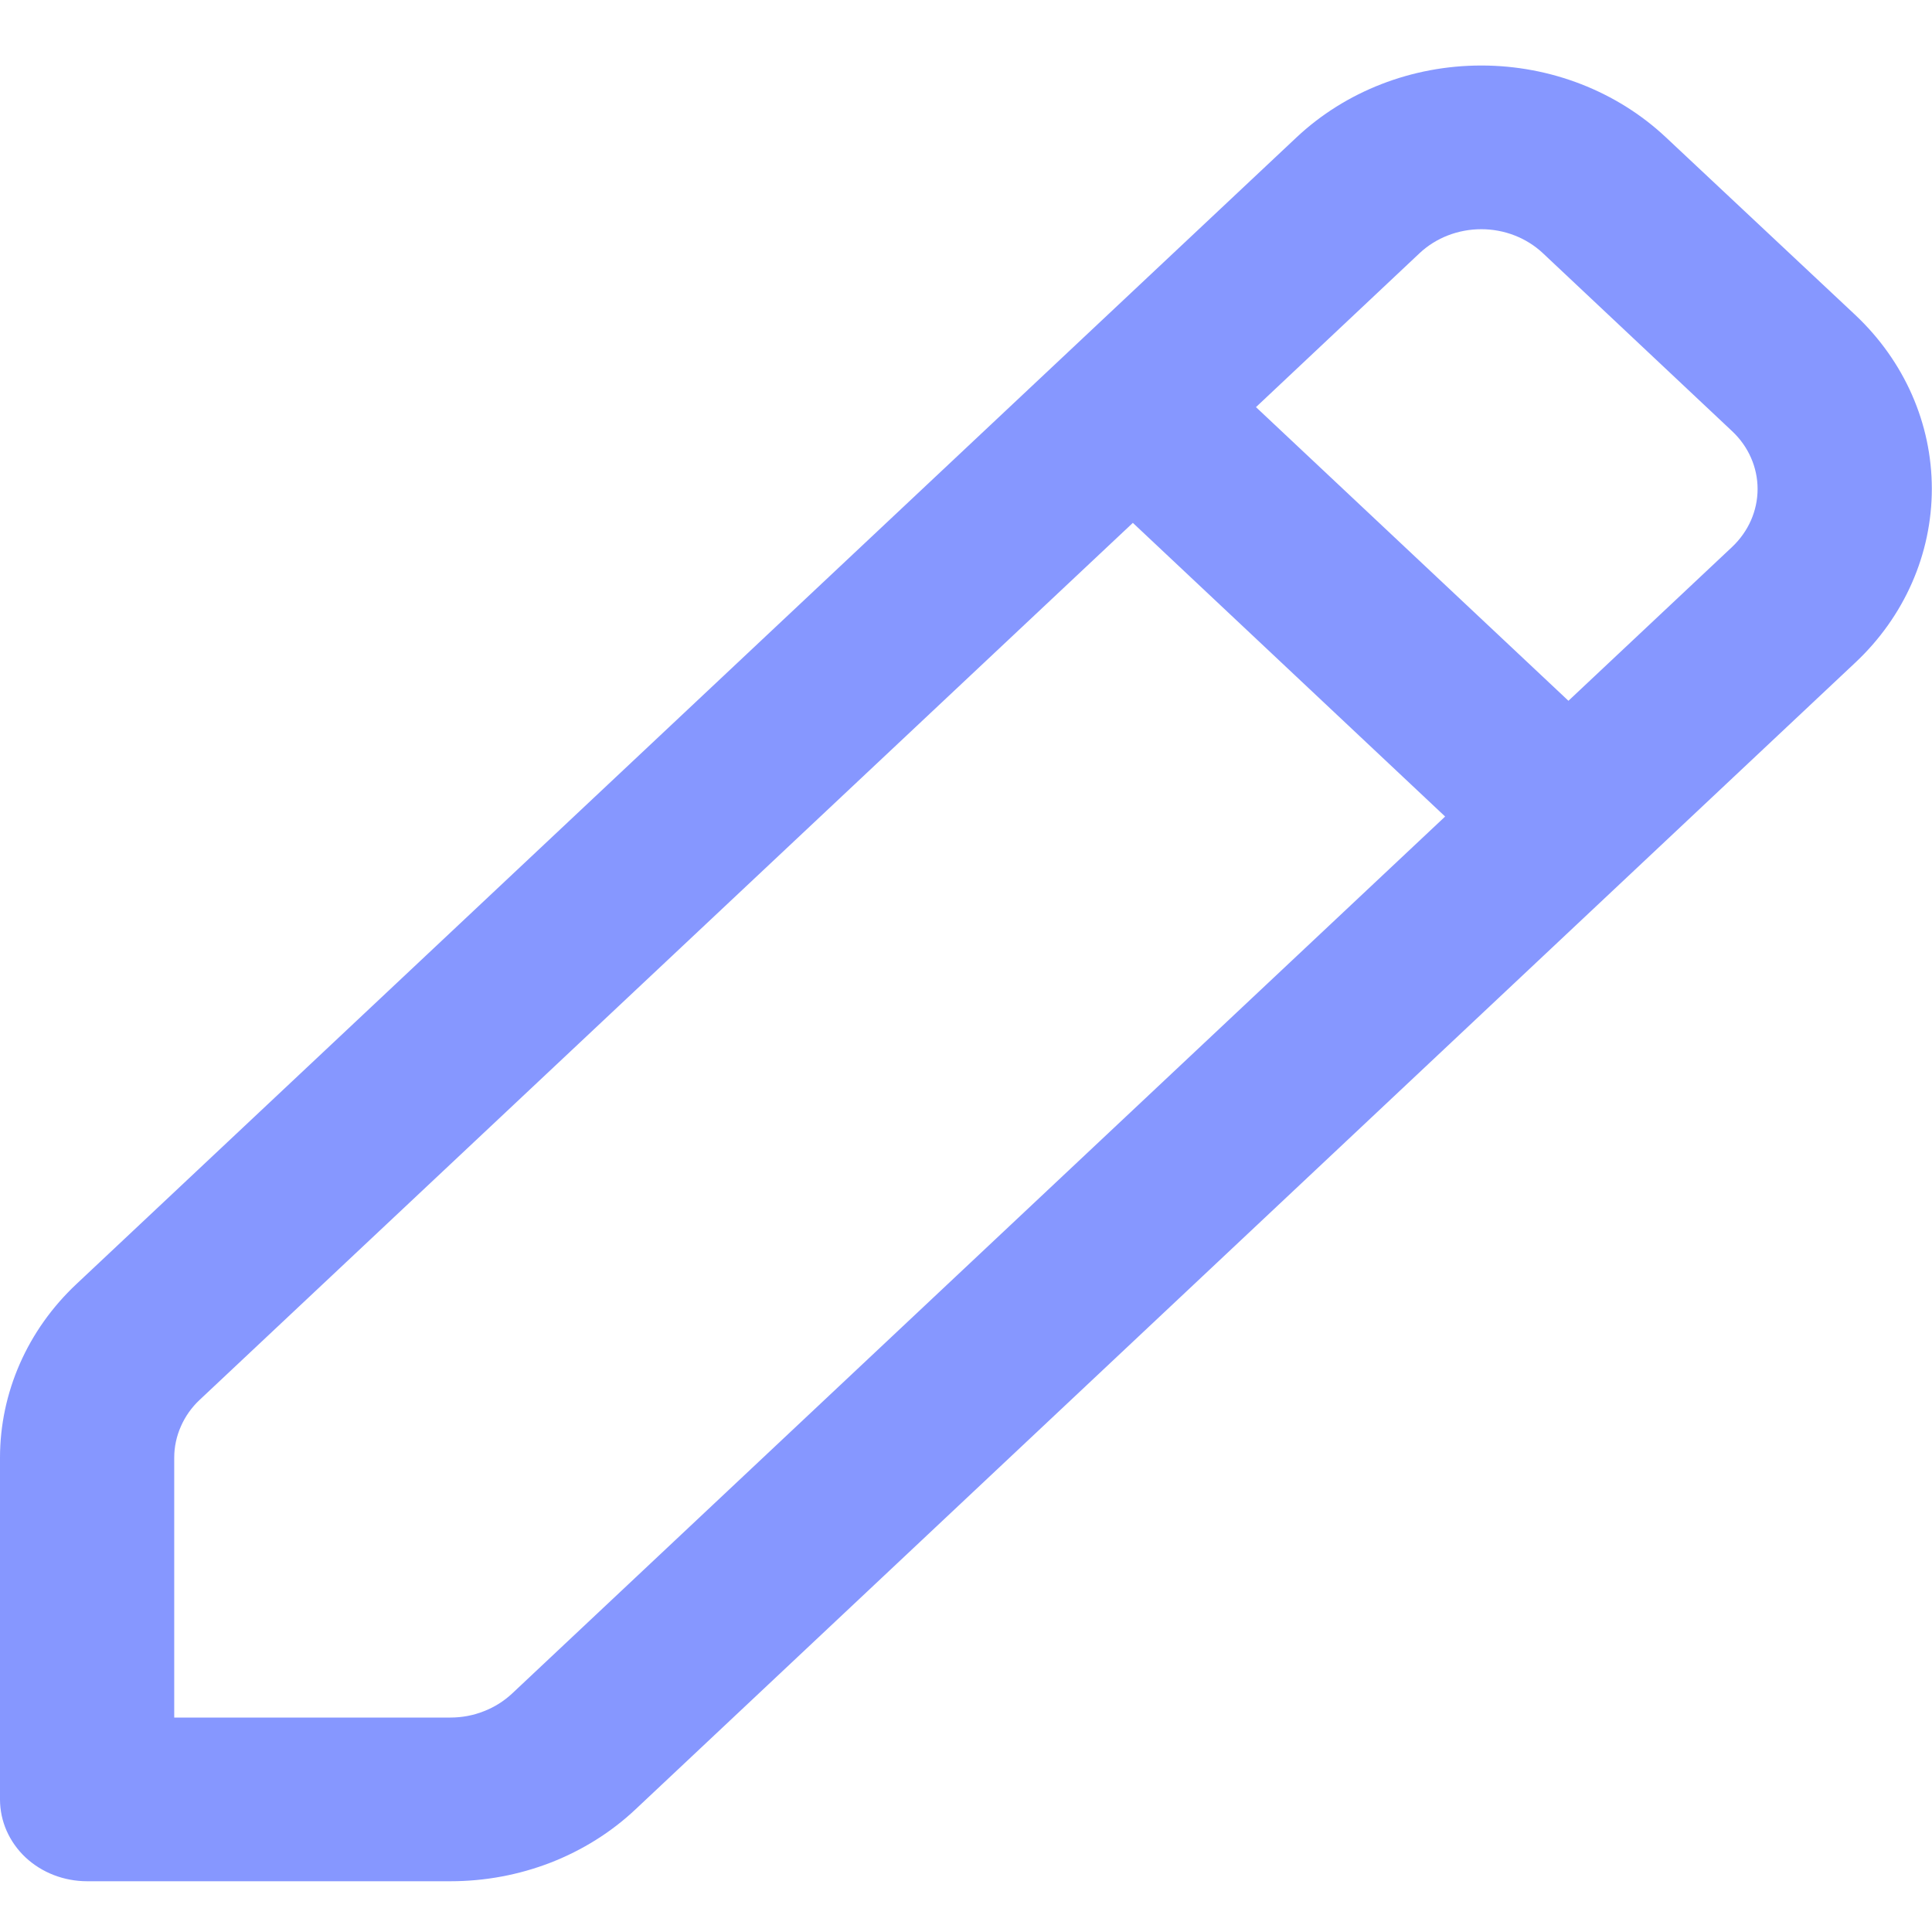
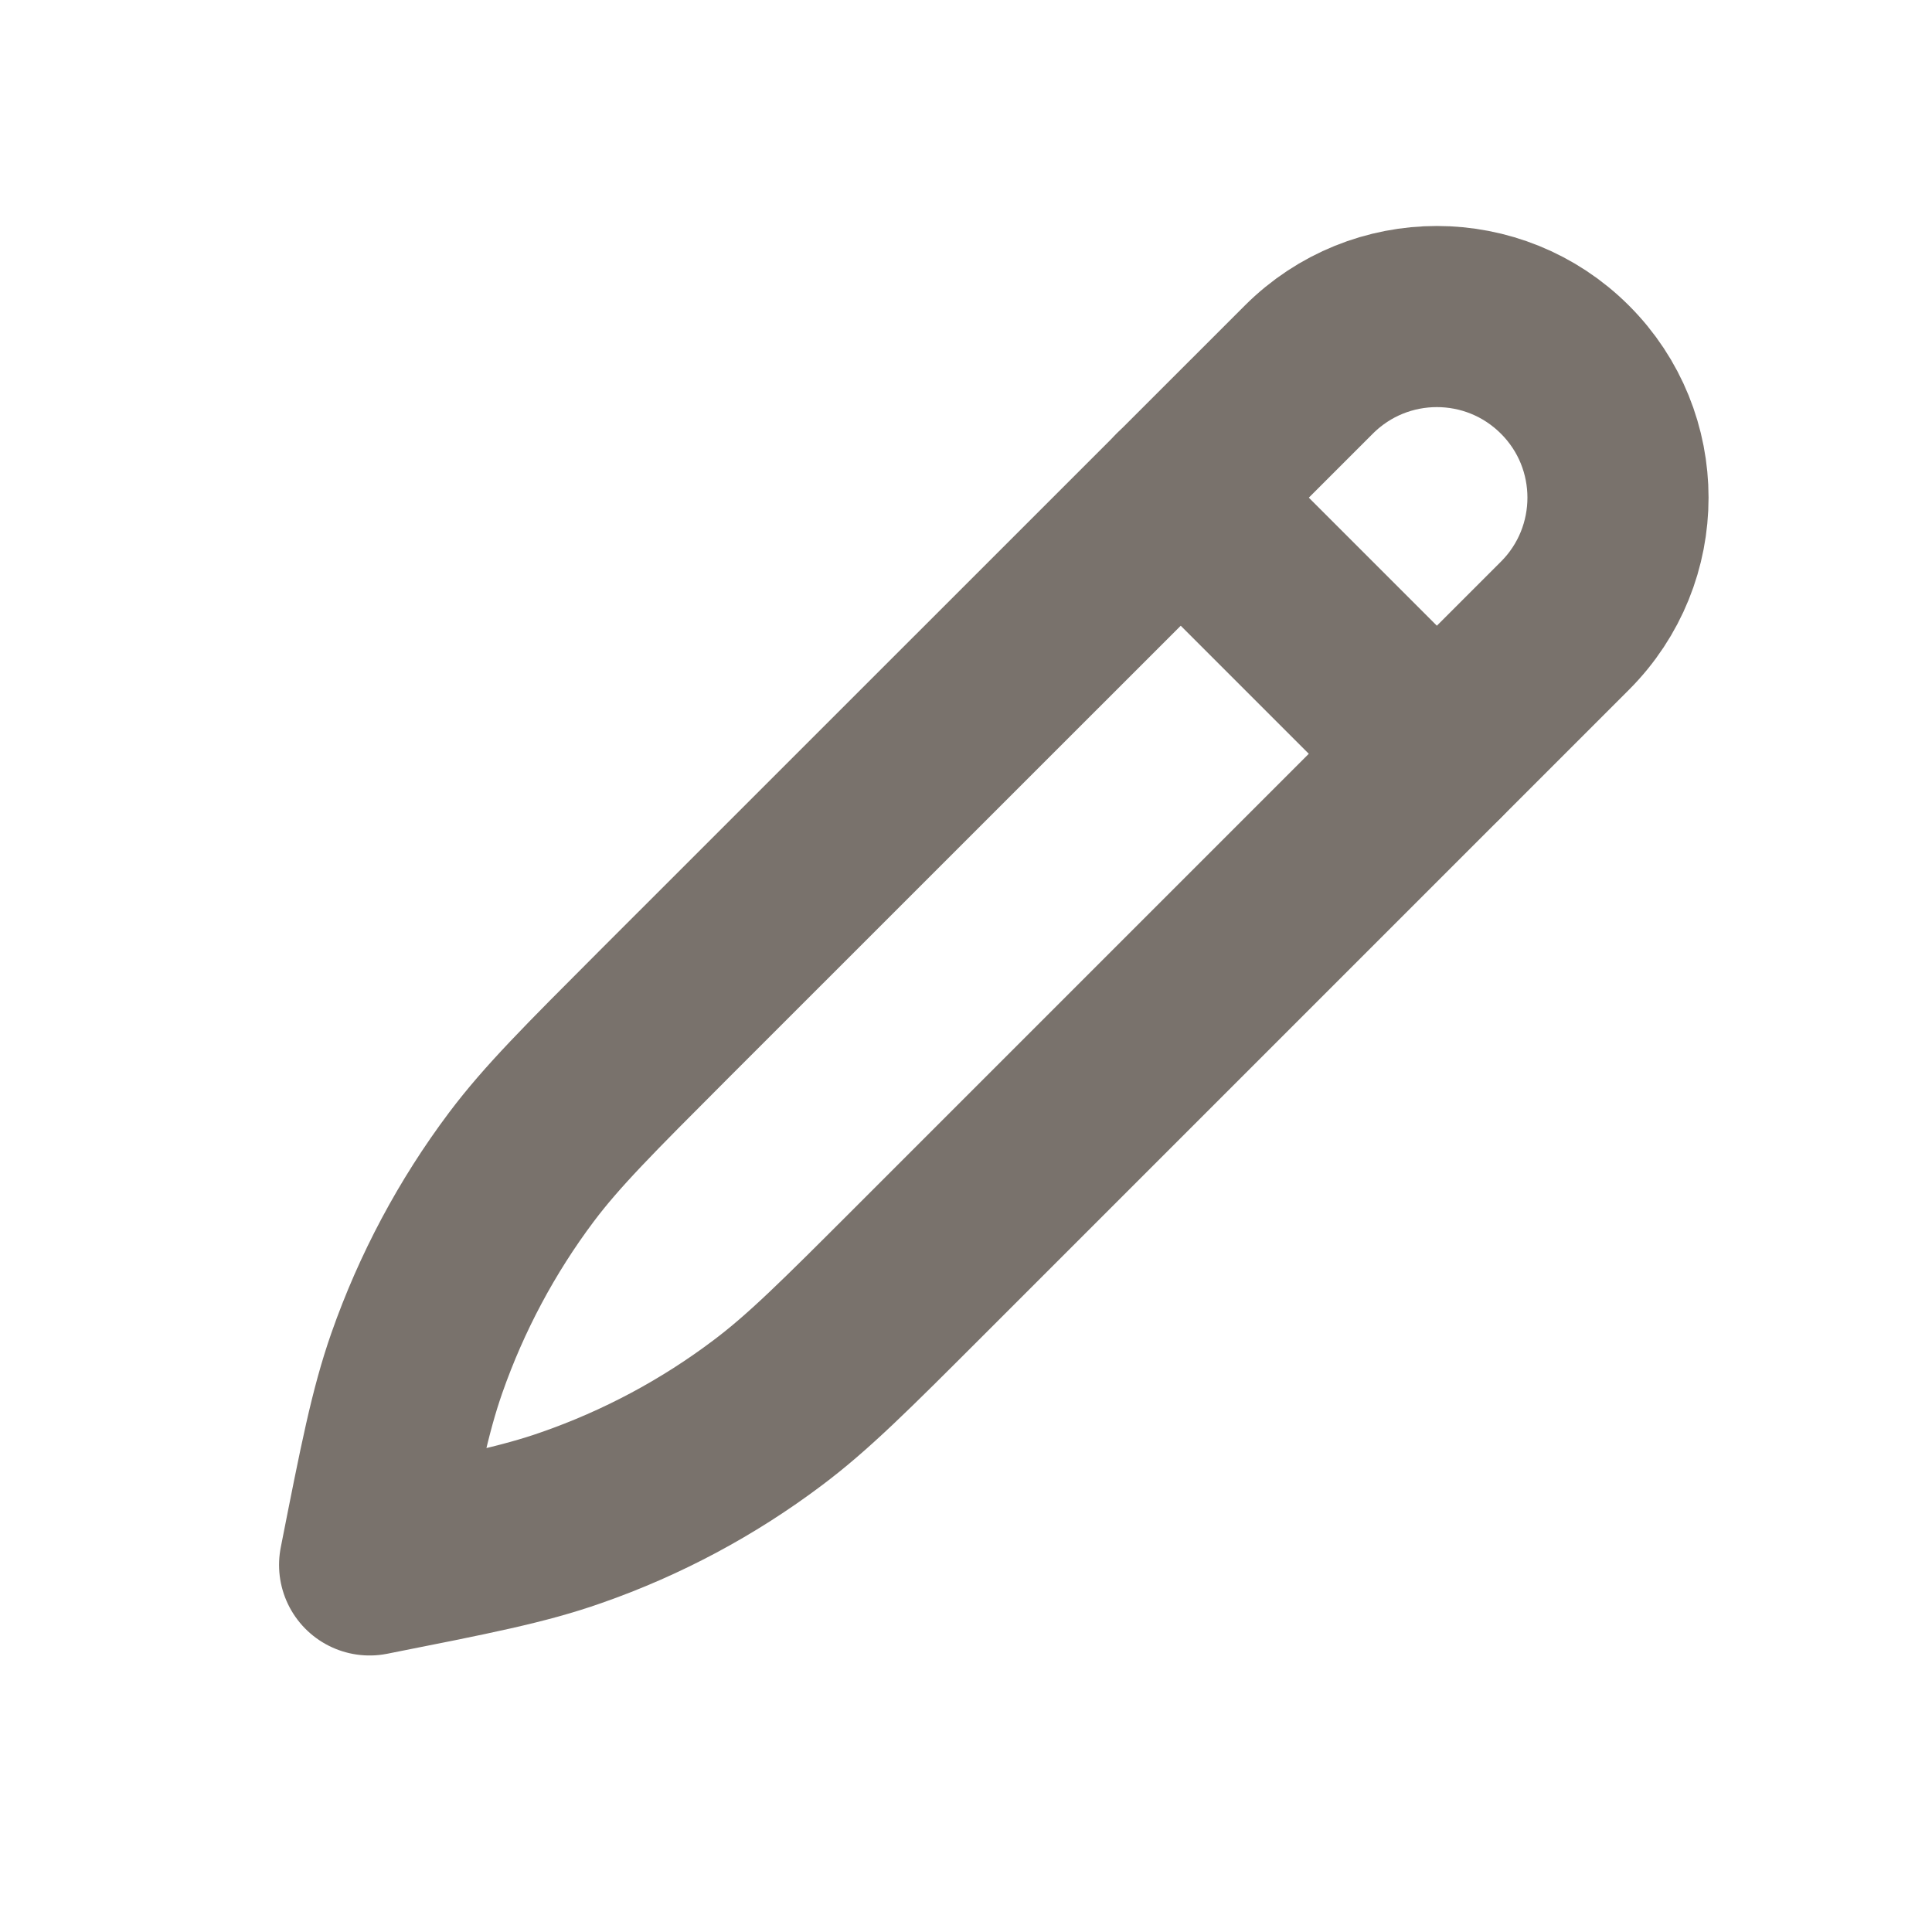
- <svg xmlns="http://www.w3.org/2000/svg" width="11" height="11" viewBox="0 0 11 11" fill="none">
-   <path d="M7.382 0.782C7.661 0.52 8.039 0.373 8.434 0.373C8.828 0.373 9.206 0.52 9.485 0.782L10.564 1.794C10.843 2.057 10.999 2.412 10.999 2.783C10.999 3.154 10.843 3.51 10.564 3.772L3.618 10.302C3.48 10.432 3.315 10.535 3.135 10.605C2.954 10.675 2.761 10.711 2.565 10.711H0.496C0.364 10.711 0.238 10.662 0.145 10.575C0.052 10.487 -0 10.369 -0 10.245V8.3C-0 7.929 0.156 7.573 0.435 7.311L7.382 0.782ZM8.784 1.441C8.691 1.354 8.565 1.305 8.434 1.305C8.302 1.305 8.176 1.354 8.083 1.441L7.151 2.318L8.93 3.99L9.862 3.114C9.955 3.026 10.007 2.908 10.007 2.784C10.007 2.661 9.955 2.542 9.862 2.455L8.784 1.441ZM8.228 4.649L6.45 2.977L1.137 7.97C1.091 8.013 1.055 8.064 1.03 8.121C1.005 8.177 0.992 8.238 0.992 8.299V9.779H2.565C2.63 9.779 2.695 9.767 2.755 9.743C2.815 9.72 2.87 9.685 2.916 9.642L8.228 4.649Z" fill="#8697FF" />
+ <svg xmlns="http://www.w3.org/2000/svg" width="16" height="16" viewBox="0 0 16 16" fill="none">
+   <path d="M5.49 8.409L10.839 3.061C11.425 2.475 12.374 2.475 12.96 3.061C13.546 3.646 13.546 4.596 12.96 5.182L7.611 10.531C7 11.142 6.695 11.447 6.355 11.702C5.862 12.073 5.315 12.365 4.733 12.568C4.333 12.709 3.909 12.792 3.061 12.96L3.061 12.96L3.061 12.96C3.228 12.112 3.312 11.688 3.452 11.288C3.656 10.706 3.948 10.158 4.318 9.665C4.573 9.326 4.879 9.021 5.49 8.409Z" stroke="#79726C" stroke-width="1.5" stroke-linecap="round" stroke-linejoin="round" />
+   <path d="M9.778 4.121L11.899 6.242" stroke="#79726C" stroke-width="1.5" stroke-linecap="round" stroke-linejoin="round" />
</svg>
